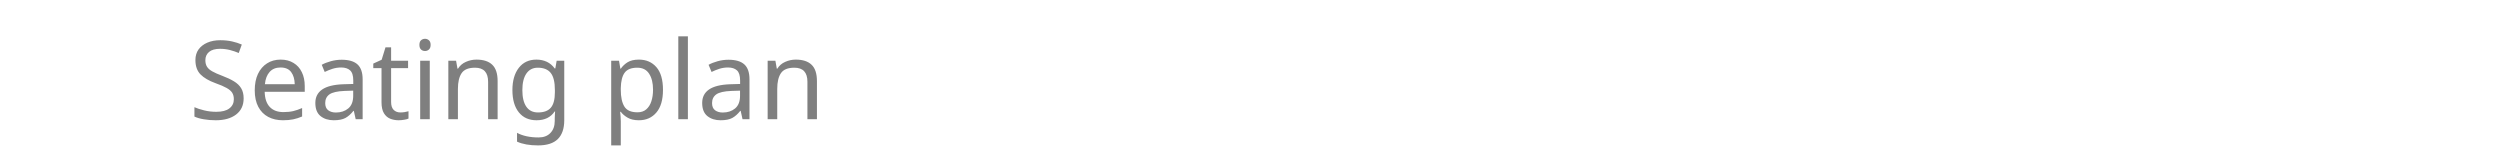
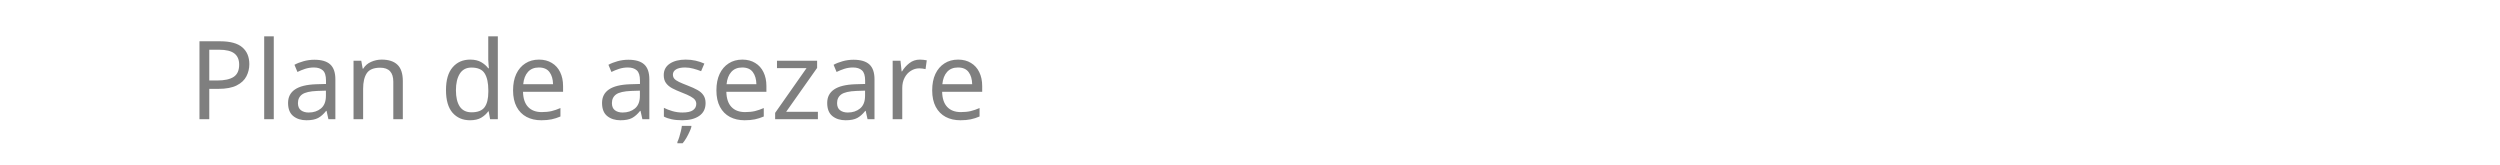
<svg xmlns="http://www.w3.org/2000/svg" width="550" height="36.187">
  <g>
    <rect x="-1" y="-1" width="211.528" height="38.187" id="canvas_background" fill="none" />
  </g>
  <g>
-     <text fill="#000000" stroke="#000" stroke-width="0" stroke-opacity="null" fill-opacity="null" x="41.556" y="26.222" id="svg_116" font-size="24" font-family="sans-serif" text-anchor="start" opacity="0.5" xml:space="preserve">Seating plan</text>
+     <text fill="#000000" stroke="#000" stroke-width="0" stroke-opacity="null" fill-opacity="null" x="41.556" y="26.222" id="svg_116" font-size="24" font-family="sans-serif" text-anchor="start" opacity="0.5" xml:space="preserve">Plan de așezare</text>
  </g>
</svg>
